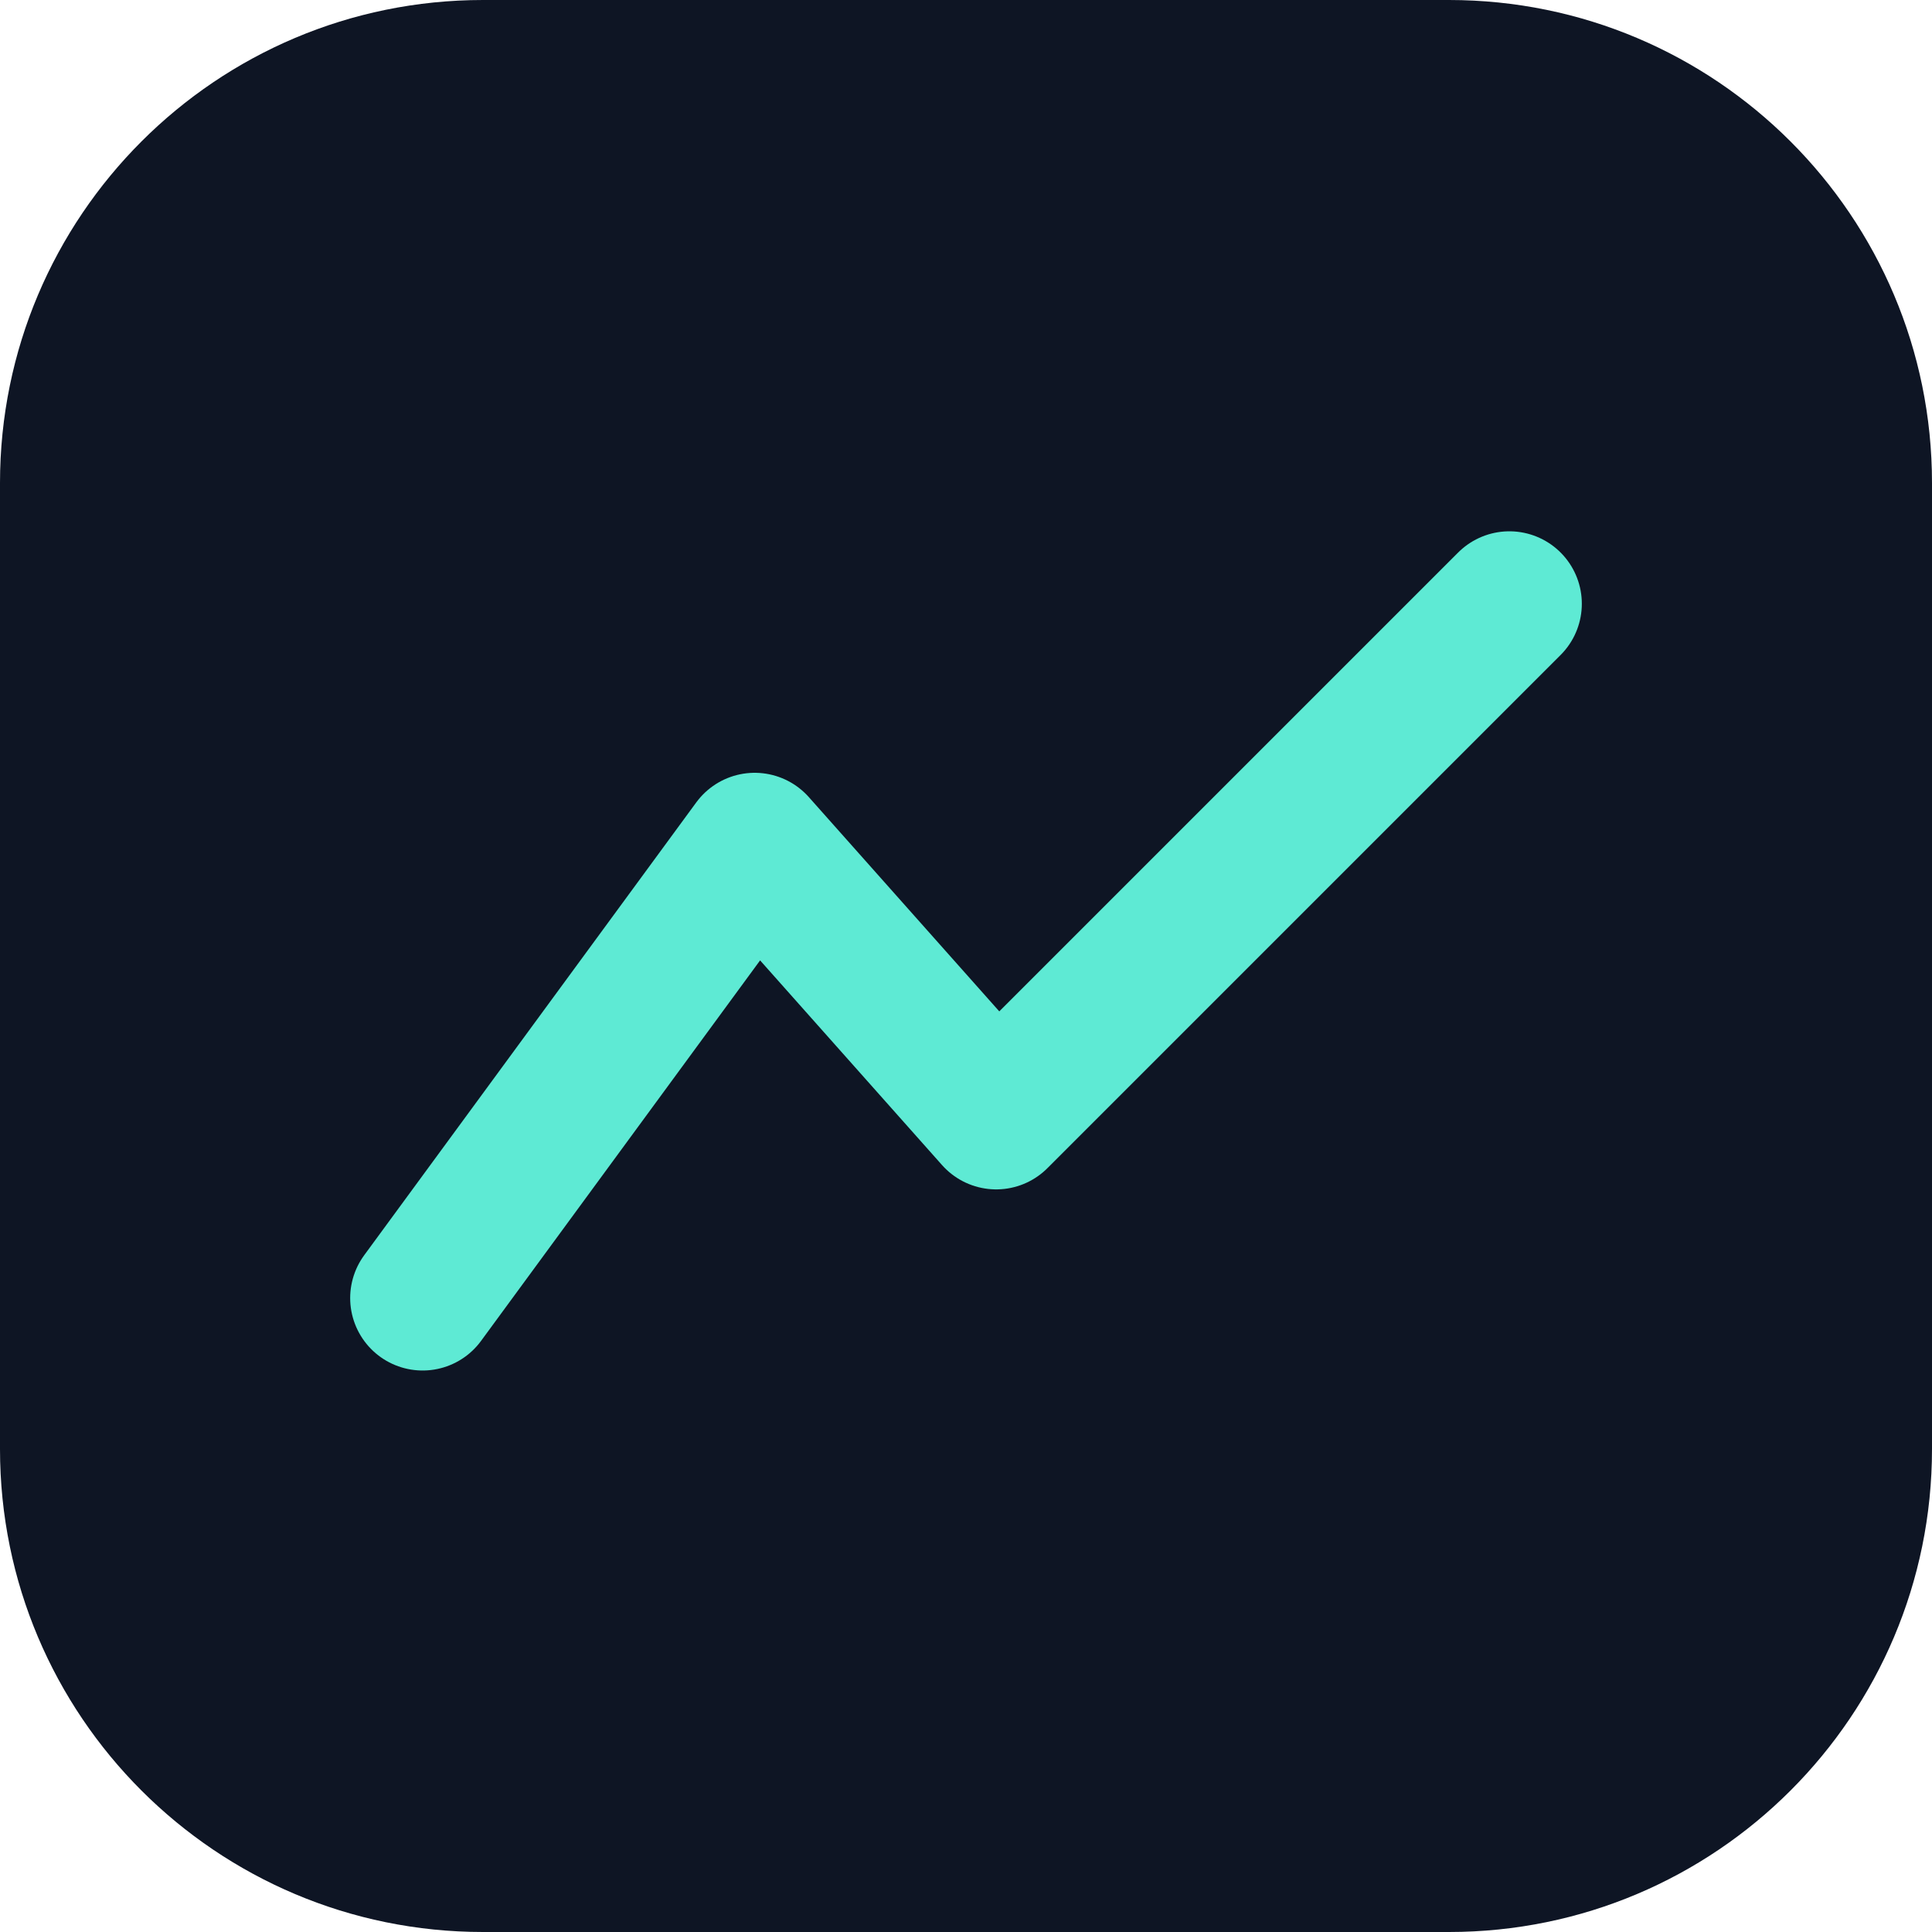
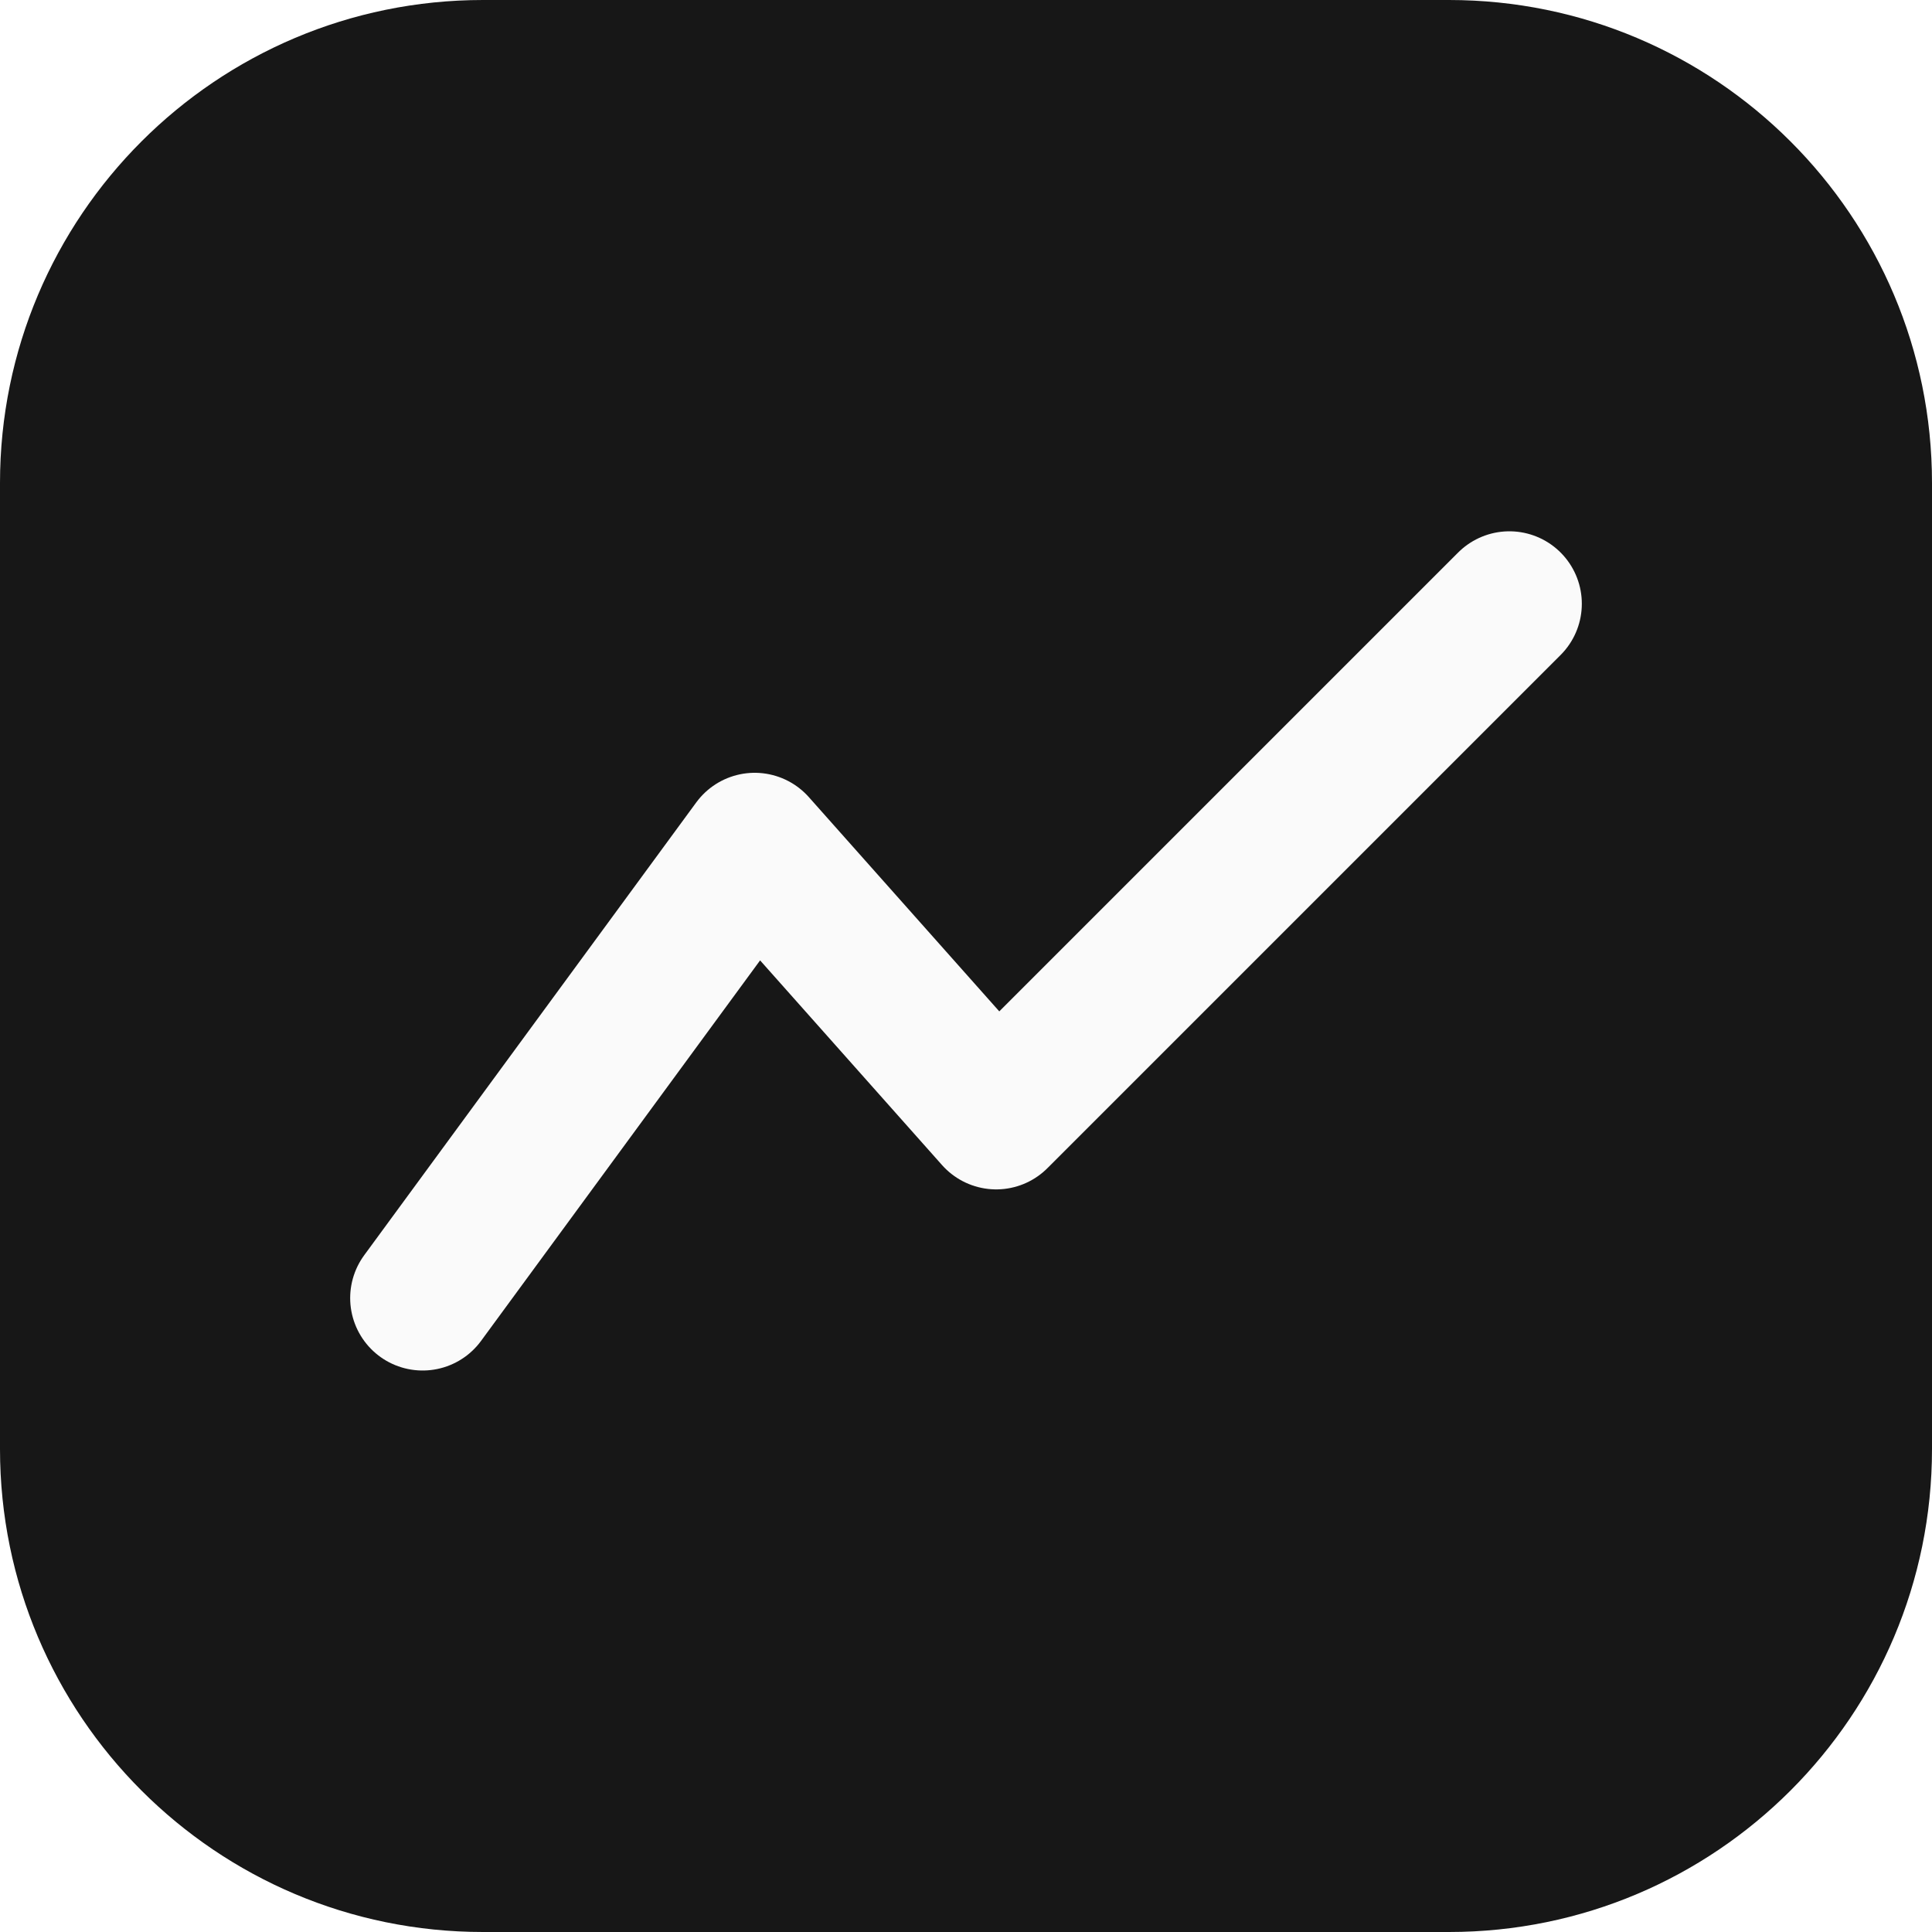
<svg xmlns="http://www.w3.org/2000/svg" viewBox="0 0 32 32" fill="none">
-   <rect width="32" height="32" rx="8" fill="#0e1524" />
-   <path d="M7 21.5 12.5 14l4 4.5L25 10" stroke="#5eead4" stroke-width="2.4" stroke-linecap="round" stroke-linejoin="round" />
+   <rect width="32" height="32" rx="8" fill="#171717" />
+   <path d="M7 21.5 12.5 14l4 4.5L25 10" stroke="#fafafa" stroke-width="2.4" stroke-linecap="round" stroke-linejoin="round" />
</svg>
